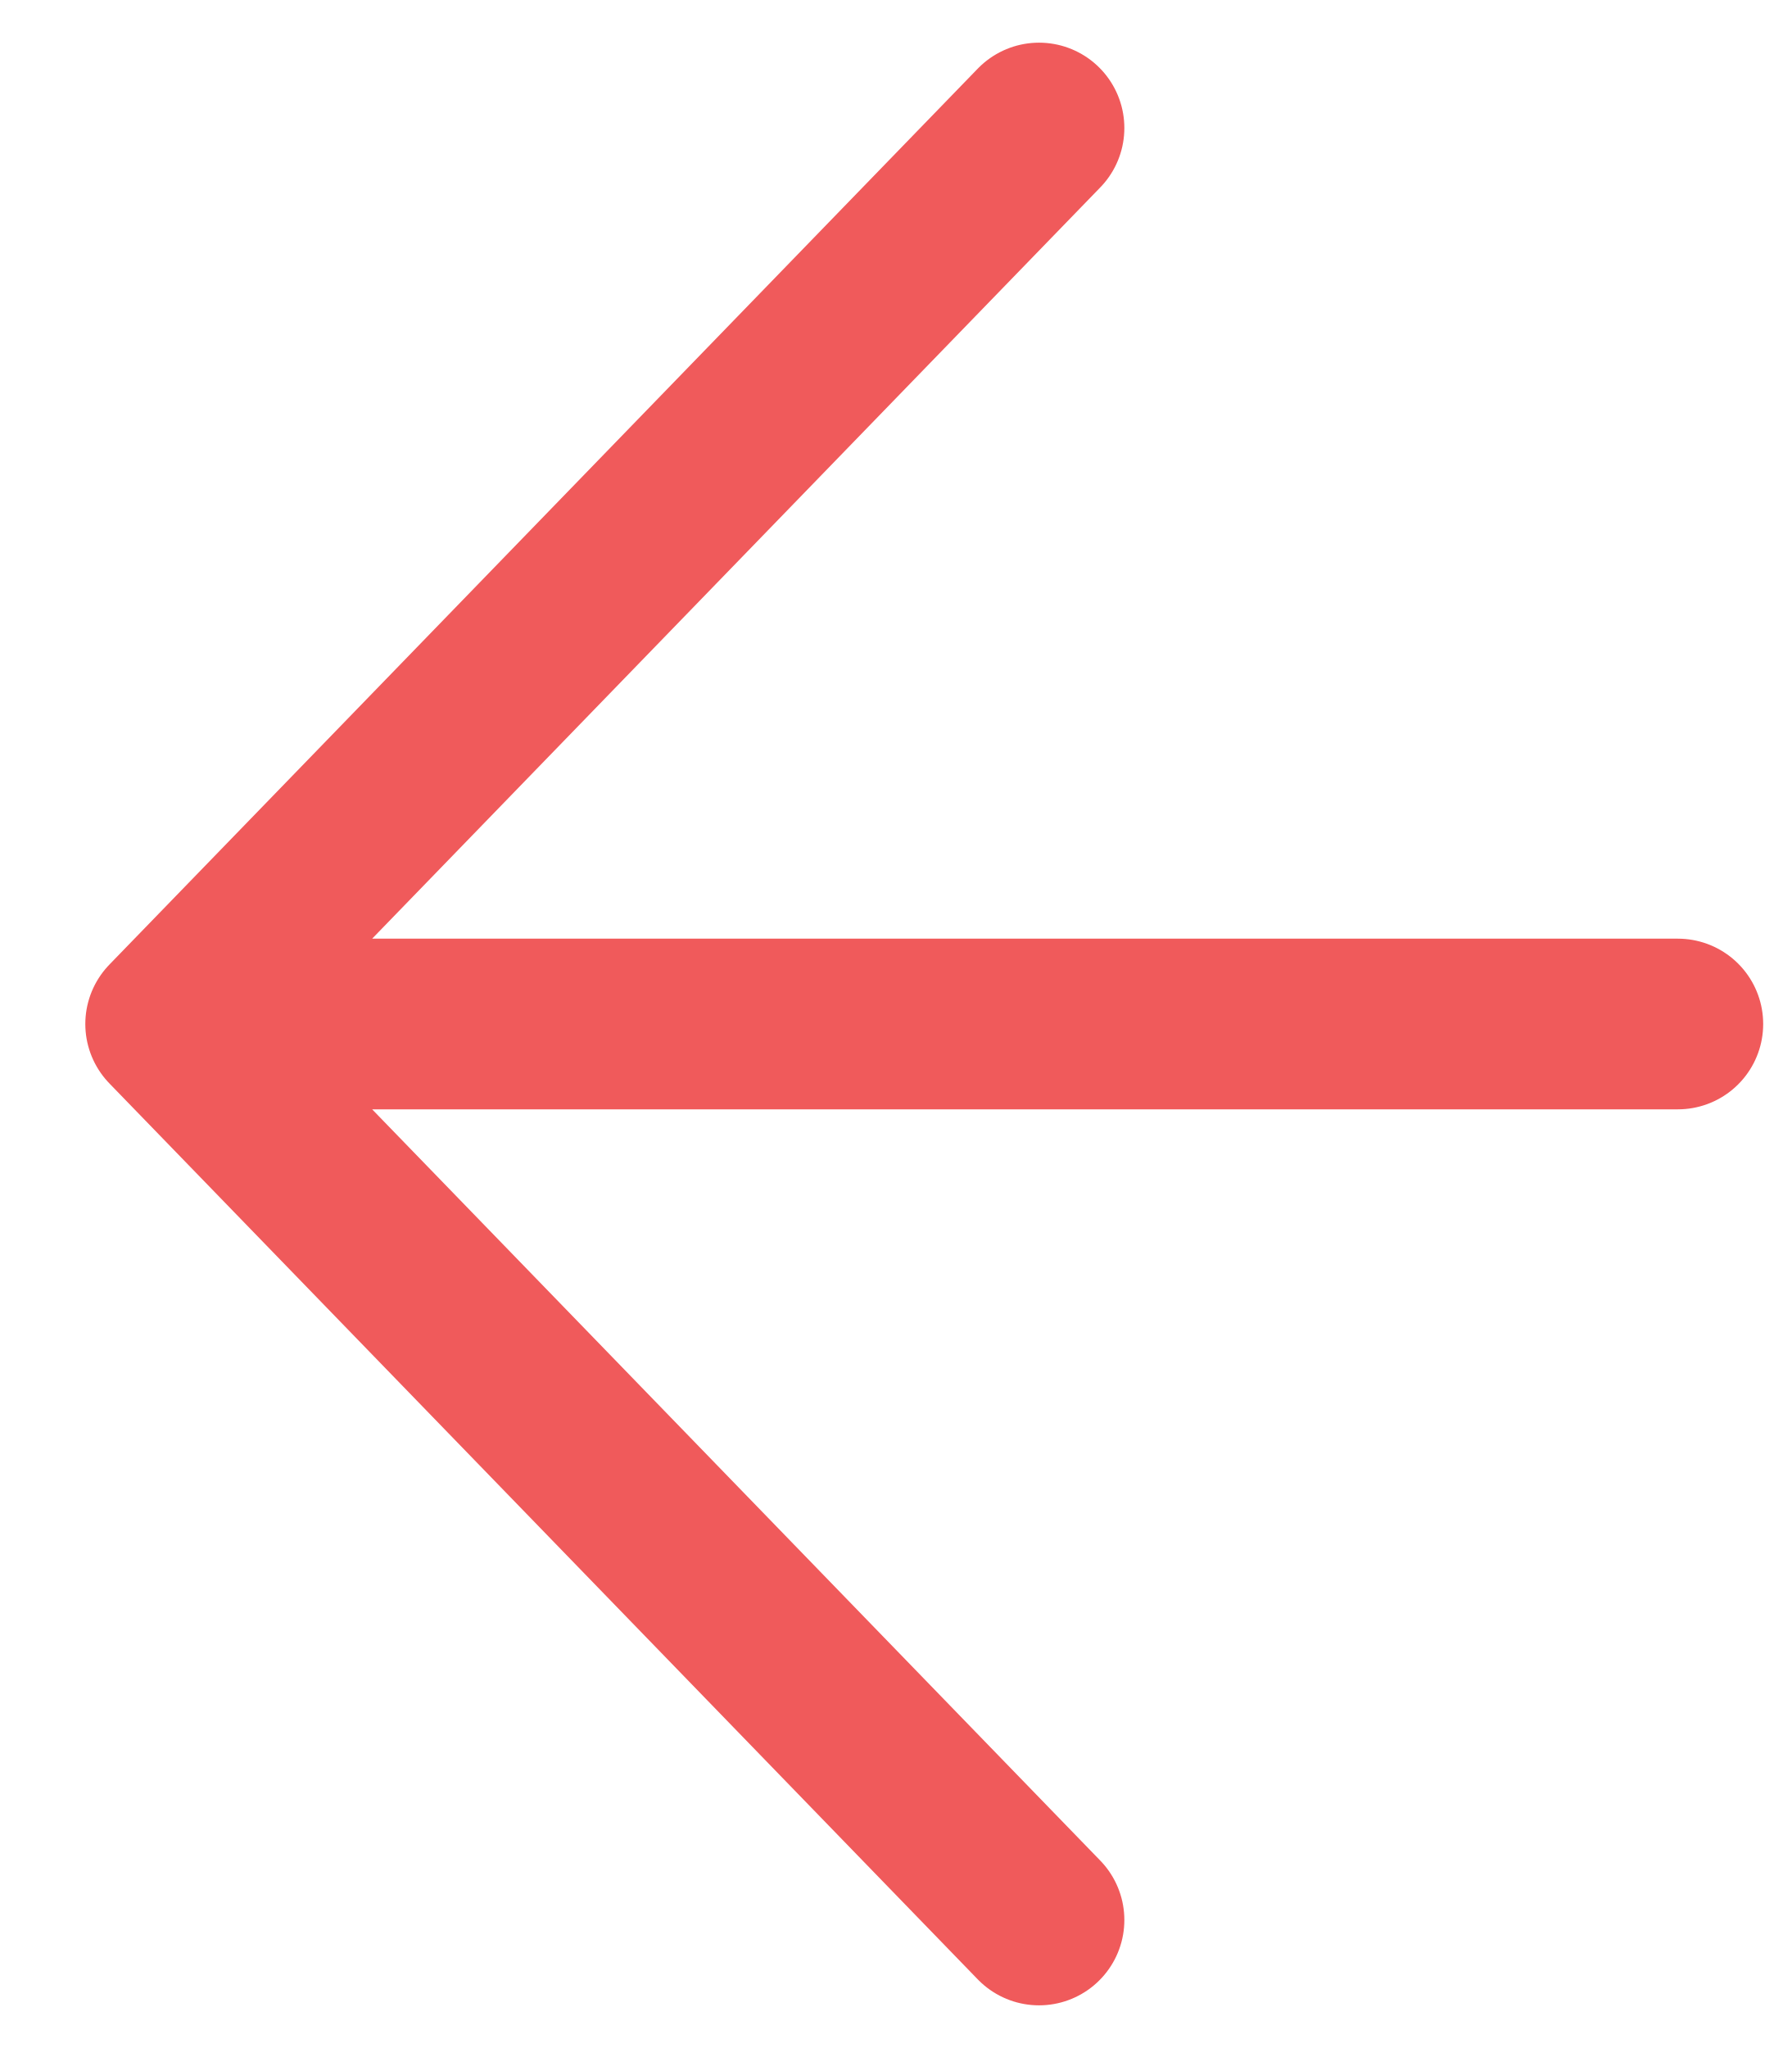
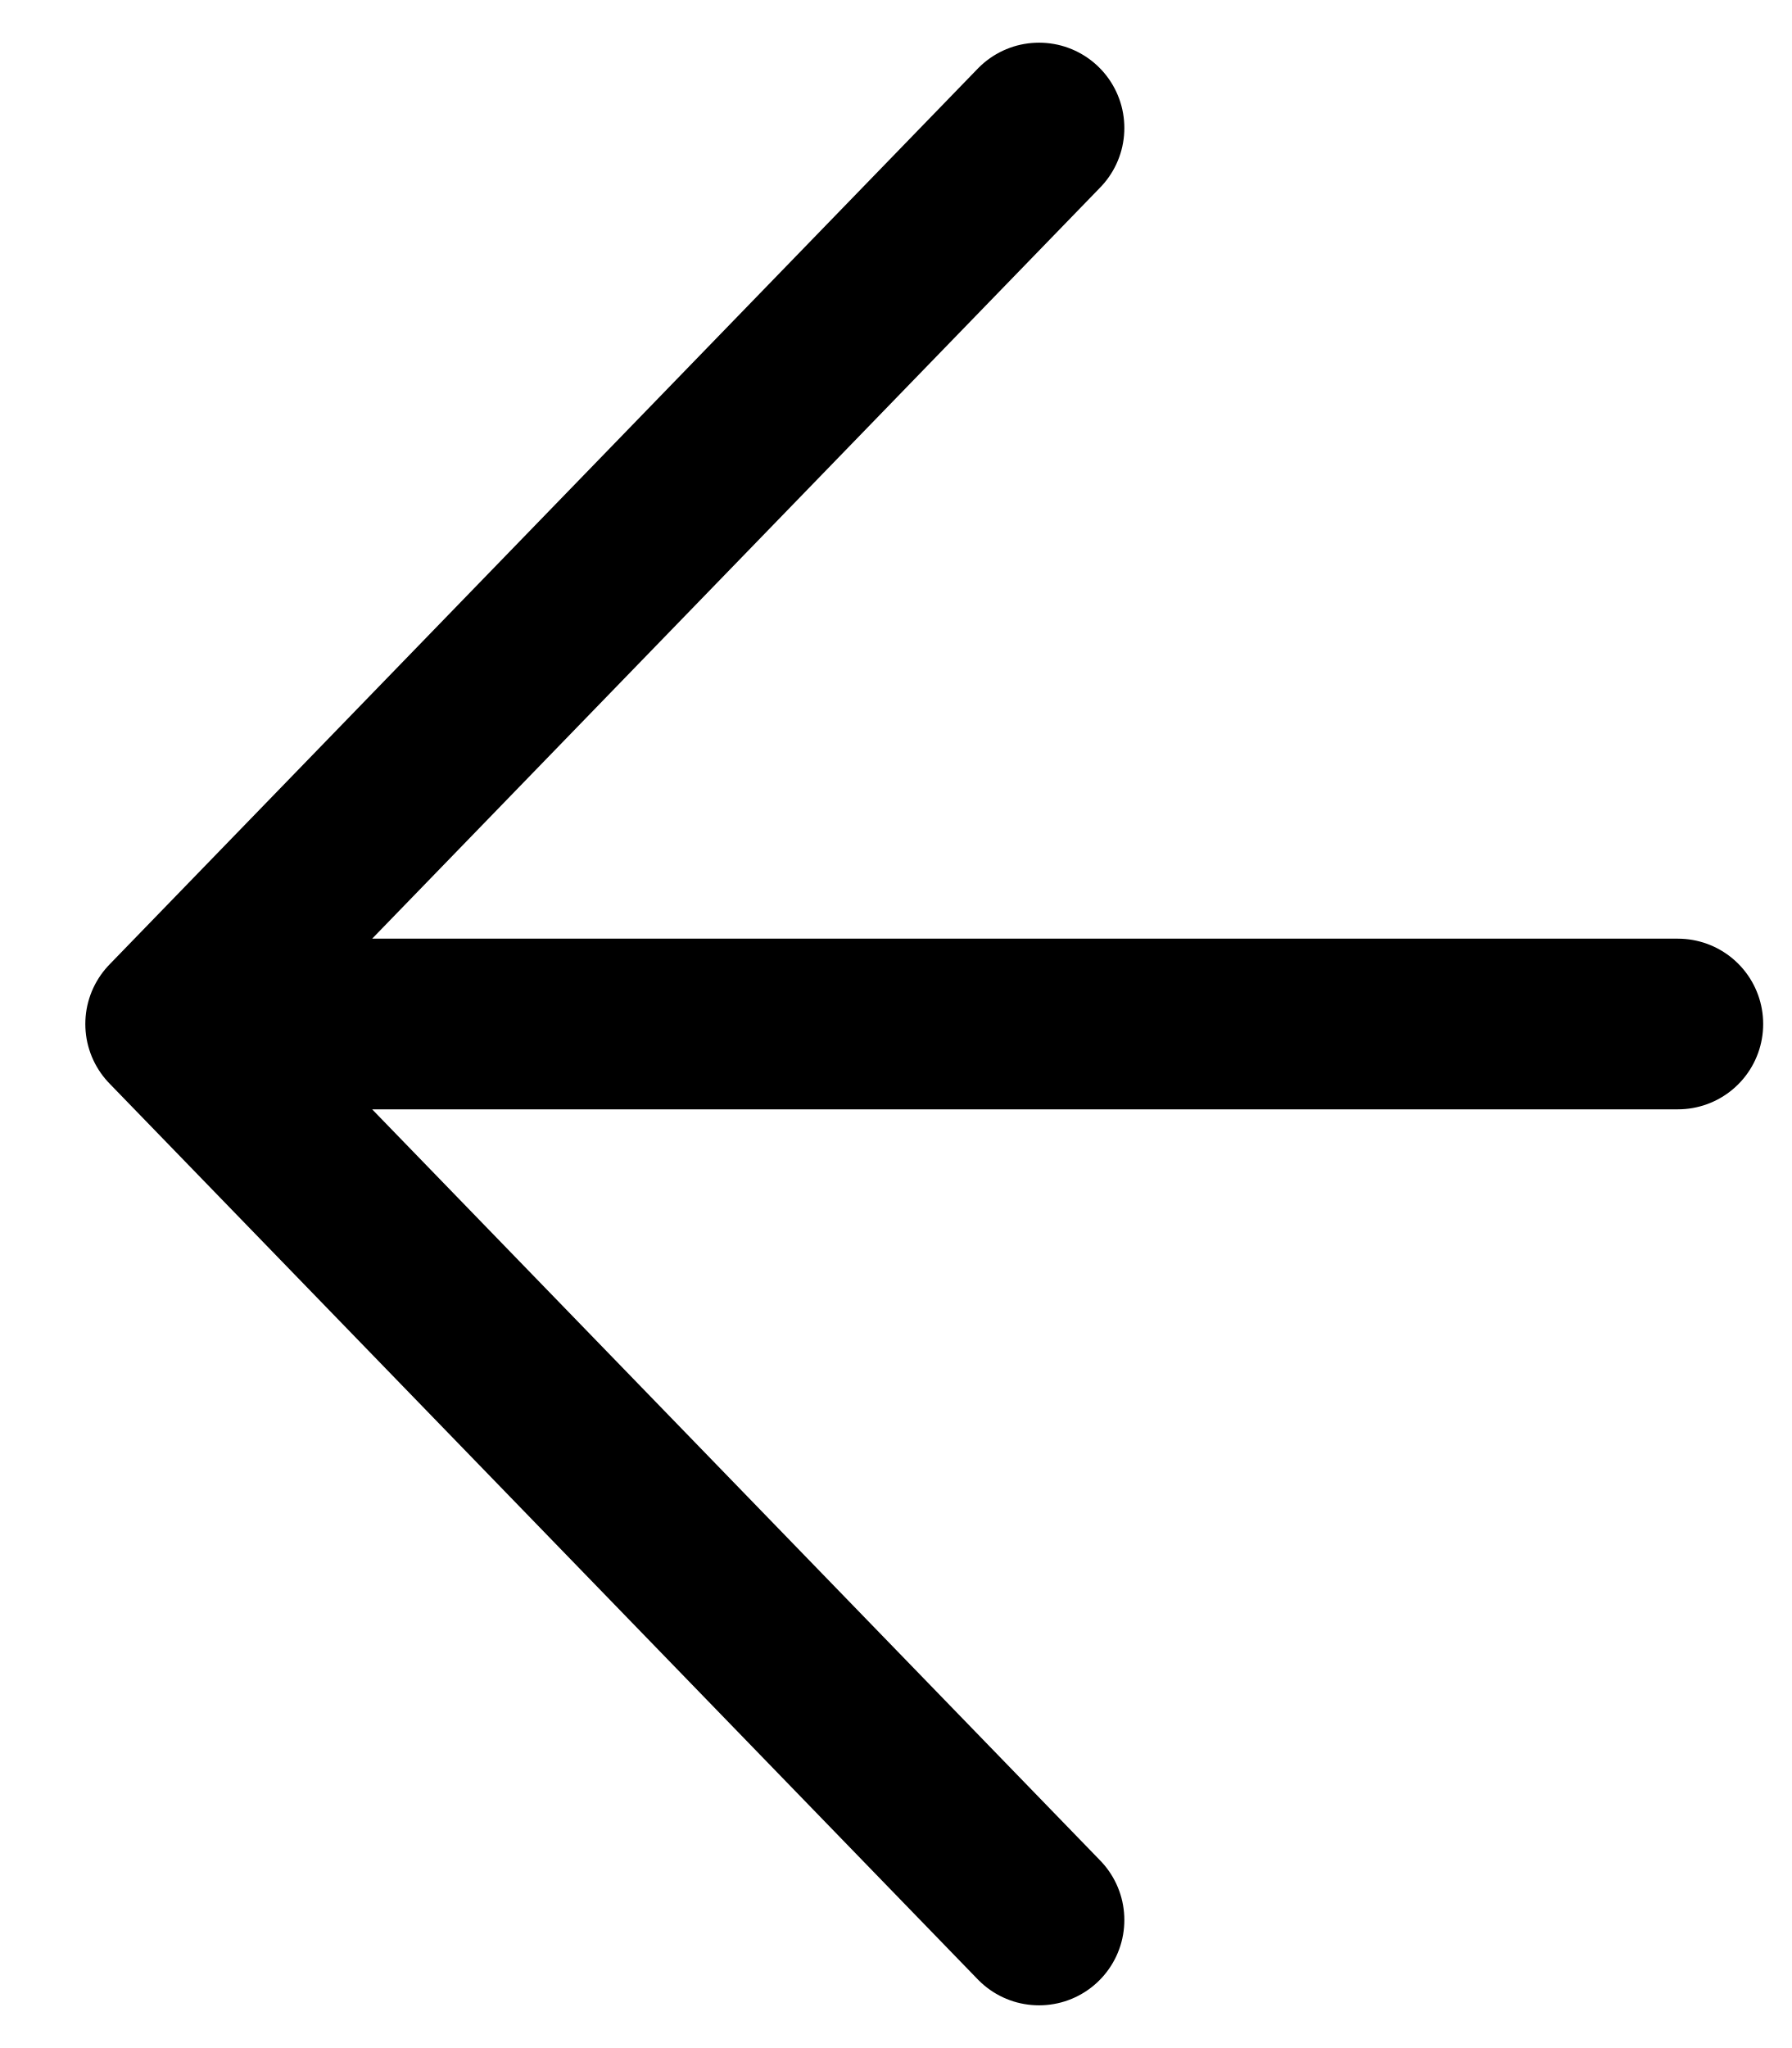
<svg xmlns="http://www.w3.org/2000/svg" width="21" height="24" viewBox="0 0 21 24" fill="none">
-   <path d="M19.667 12L2 12M2 12L12.179 22.5M2 12L12.179 1.5" stroke="#F05A5B" stroke-width="2" stroke-linecap="round" />
+   <path d="M19.667 12L2 12M2 12L12.179 22.5M2 12L12.179 1.5" stroke="currentColor" stroke-width="2" stroke-linecap="round" />
</svg>
